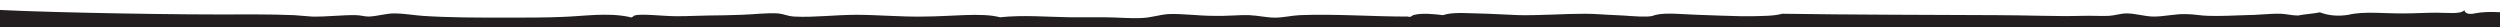
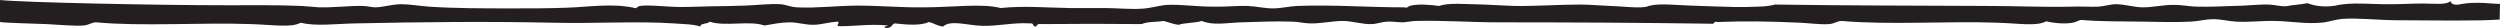
- <svg xmlns="http://www.w3.org/2000/svg" version="1.1" id="Layer_1" x="0px" y="0px" viewBox="0 0 709.2 7.6" enable-background="new 0 0 709.2 7.6" xml:space="preserve">
-   <path fill="#231F20" d="M713.2,8.2c-6.8,0.5-21.2,0.2-29.2,0.2c-5.3,0-11.2-0.7-15.7-0.4C665.8,8.2,664,9,662,9.1  c-4.5,0.4-8.4-0.4-13.2-0.5c-3.5-0.1-7.3,0.4-11,0.2c-2.2-0.1-4.3-0.7-6.6-0.7c-2.3,0-4.3,0.6-6.6,0.7c-4.1,0.2-9,0.1-13.5,0  c-6.2-0.1-12.4,0-17.9-0.5c-1.1,0.3-1.3,0.7-2.9,0.9c-2.4,0.3-5.6-0.1-7-0.5c-2.9,1.5-7.4,0.6-14.3,0.4c-14.3-0.5-30.7,0.7-44.3-0.5  c-1.7,0.1-2,0.8-3.7,0.9c-2.3,0.2-5.8-0.3-8.4-0.4c-8.9-0.4-15.6-0.5-23.4-0.2c-1.4-0.3-0.8,0.5-1.5,0.5  c-20.4-0.3-41.2-0.4-61.1-0.4c-8.1,0-16.1-0.6-23.8-0.4c-1.2,0-2.5,0.3-3.7,0.4c-1.6,0-3.2-0.3-4.8-0.2c-1.5,0.1-2.9,0.7-4.4,0.7  c-2.6,0.1-5.5-0.9-8.1-0.9c-3.2,0-6.3,0.8-9.5,0.7c-1.7,0-3.3-0.5-5.1-0.5c-4.6-0.2-10,0.1-14.6,0.2c-4.1,0.1-7.8,1-11.3-0.4  c-1.7,0.6-4.9,0.5-6.6,1.1c-1.9-0.2-2.8-0.8-4.4-1.1c-2.2,0.4-4.3,0.1-6.2,0.9c-10.2-0.1-17.8-0.1-28.5,0c-1.6-0.2-1.4,0.4-1.8,0.7  c-1.2,0-0.3-1.1-1.8-0.9c-4.6-0.3-8.9,0.8-13.5,0.7c-4.2-0.1-9.2-1.8-11.3,0.2c-1.7-0.2-2.5-0.9-4-1.3c-2.5,1.1-6.1,0.8-9.9,0.4  c-1,0.4-0.6,1.4-2.6,1.3c-0.9-0.4,0.4-0.4,0.7-0.7c-5.1-0.5-9.1,0.2-13.5,0.2c-1.8,0-0.4-0.5-0.7-1.3c-2.7,0.1-4.8,0.9-7.3,0.9  c-2.3,0-4.3-0.7-6.6-0.7c-2.5,0-4.9,0.5-7.3,0.9c-4.1-1.5-11.3,0.4-15.7-1.1c-0.3,0.7-2.8,0.4-2.6,1.4c-2.1-0.7-5-0.7-7.7-0.9  c-10.5-0.7-22.2,0.1-35.1-0.2c-18.4-0.4-37-0.2-56,0.2c-5.7,0.1-11.5,0.9-15.7-0.2c-2.9,1.5-7.7,0.6-14.3,0.4  c-14-0.5-31.4,0.7-44.3-0.5c-1.2-0.1-2.1,0.8-3.7,0.9c-2.3,0.2-6.9-0.2-10.6-0.4C6,9.3-1.2,9.2-3,8.9V2.6c6.7,0.7,44.8,1.5,64.8,1.5  c7.2,0,14.6-0.1,21.6,0.2c1.6,0.1,3.4,0.3,5.1,0.4c4.1,0.1,9-0.5,12.4-0.4c1.4,0,2.4,0.4,3.7,0.4c2.5-0.1,4.9-0.9,7.3-0.9  c2.5,0,5.3,0.5,8,0.7c7.5,0.5,15.3,0.5,24.2,0.5c5.1,0,10.5,0,15.4-0.2c6.1-0.2,12.7-1.3,19,0c0.9,0.4,1-0.2,1.5-0.4  c2-0.6,7.9,0.2,12.1,0.2c3.5,0,6.8-0.2,8.8-0.2c3,0,5.9-0.1,9.5-0.2c3.2-0.1,7.3-0.6,10.2-0.4c2.1,0.2,2.7,0.8,4.8,0.9  c5.3,0.3,11.6-0.5,17.6-0.5c5.9,0,12.4,0.6,18.7,0.5c8.2,0,16.7-1.2,22,0.2c6.5-0.7,13.3-0.1,19.8,0c3.2,0,6.5,0,9.9,0  c3.5,0,7.4,0.4,10.6,0.2c2.5-0.1,4.9-0.9,7.3-1.1c3.9-0.2,8.5,0.5,13.2,0.5c3.5,0.1,7-0.3,9.9-0.2c2.5,0.1,4.9,0.7,7.3,0.7  c2.4,0,4.7-0.6,7-0.7c10.2-0.4,20.1,0.4,30.7,0.4c0.8,0.3,1-0.2,1.5-0.4c2.2-0.7,6.2-0.3,8.4,0c3-1,7.3-0.5,12.8-0.4  c2.8,0.1,5.9,0.3,8.8,0.4c6.2,0.1,12.8-0.4,18.7-0.4c2.9,0,5.9,0.3,8.8,0.4c3,0.1,6.4,0.5,8.8,0.4c2-0.1,1.6-0.3,2.6-0.5  c2.9-0.7,8-0.1,11.7,0c4.7,0.2,9.1,0.3,12.4,0.4c1,0,2.1,0,3.3,0c2.7-0.1,5.8,0,8.4-0.7c20.2,0.3,41,0.3,60.7,0.4  c8.4,0,17,0.4,24.2,0.2c2.6-0.1,5.3,0.1,7.7,0c1.8-0.1,3.4-0.7,5.1-0.7c2.5,0,5.2,0.9,7.7,0.9c3,0,6.2-0.8,9.1-0.7  c2.2,0,4.5,0.5,6.6,0.5c3.3,0.1,6.9-0.1,10.2-0.2c3.5,0,7.2-0.5,10.2-0.4c1.8,0.1,3,0.5,4.8,0.5c1.9-0.4,4.4-0.5,6.2-0.9  c2.4,0.9,5.1,1.2,8.1,0.7c4.5-1.1,10.4-0.3,16.1-0.4c2.9,0,5.9-0.2,8.8-0.2c3.2,0,6.9,0.5,8-0.7c0.2,1.1,1.7,1.2,2.9,0.9  c4.4-0.9,9.8,0,11.3-0.1" />
+ <svg xmlns="http://www.w3.org/2000/svg" version="1.1" id="Layer_1" x="0px" y="0px" width="808.009px" height="9.032px" viewBox="-3.384 298.646 808.009 9.032" enable-background="new -3.384 298.646 808.009 9.032" xml:space="preserve">
+   <path fill="#231F20" d="M804.512,304.963c-7.67,0.564-23.914,0.227-32.938,0.227c-5.979,0-12.634-0.79-17.71-0.451  c-2.82,0.225-4.851,1.127-7.106,1.24c-5.076,0.451-9.476-0.451-14.89-0.564c-3.948-0.112-8.235,0.451-12.408,0.227  c-2.482-0.113-4.851-0.79-7.445-0.79s-4.851,0.677-7.445,0.79c-4.625,0.225-10.152,0.112-15.229,0  c-6.993-0.113-13.987,0-20.191-0.564c-1.241,0.338-1.467,0.789-3.271,1.016c-2.707,0.338-6.316-0.113-7.896-0.564  c-3.271,1.692-8.348,0.677-16.131,0.451c-16.131-0.564-34.63,0.79-49.972-0.564c-1.917,0.113-2.256,0.903-4.174,1.016  c-2.594,0.226-6.542-0.338-9.476-0.451c-10.039-0.451-17.597-0.564-26.396-0.226c-1.579-0.339-0.902,0.564-1.692,0.564  c-23.012-0.339-46.475-0.452-68.923-0.452c-9.137,0-18.161-0.676-26.847-0.451c-1.354,0-2.82,0.339-4.174,0.451  c-1.805,0-3.609-0.338-5.414-0.225c-1.692,0.112-3.271,0.789-4.964,0.789c-2.933,0.113-6.204-1.016-9.137-1.016  c-3.61,0-7.106,0.903-10.717,0.79c-1.917,0-3.723-0.563-5.753-0.563c-5.188-0.227-11.28,0.112-16.469,0.225  c-4.625,0.113-8.799,1.129-12.747-0.451c-1.917,0.678-5.527,0.564-7.445,1.241c-2.144-0.226-3.159-0.902-4.963-1.241  c-2.482,0.451-4.851,0.113-6.994,1.016c-11.506-0.112-20.079-0.112-32.149,0c-1.805-0.226-1.58,0.451-2.031,0.79  c-1.354,0-0.338-1.241-2.03-1.016c-5.189-0.339-10.04,0.902-15.229,0.79c-4.738-0.113-10.378-2.031-12.747,0.226  c-1.918-0.226-2.82-1.016-4.512-1.467c-2.82,1.241-6.881,0.902-11.167,0.451c-1.128,0.451-0.677,1.579-2.933,1.467  c-1.015-0.451,0.451-0.451,0.79-0.79c-5.753-0.563-10.265,0.226-15.228,0.226c-2.031,0-0.451-0.563-0.79-1.466  c-3.046,0.112-5.415,1.015-8.235,1.015c-2.595,0-4.851-0.79-7.445-0.79c-2.82,0-5.527,0.564-8.235,1.016  c-4.625-1.691-12.747,0.451-17.71-1.24c-0.338,0.789-3.159,0.451-2.933,1.579c-2.369-0.79-5.64-0.79-8.686-1.016  c-11.845-0.79-25.042,0.113-39.594-0.226c-20.756-0.451-41.737-0.226-63.169,0.226c-6.43,0.113-12.973,1.016-17.71-0.226  c-3.271,1.692-8.686,0.677-16.131,0.451c-15.792-0.564-35.42,0.79-49.972-0.564c-1.354-0.112-2.369,0.903-4.174,1.016  c-2.594,0.226-7.783-0.226-11.957-0.451c-4.851-0.226-12.972-0.338-15.003-0.677v-7.106c7.558,0.79,50.536,1.692,73.097,1.692  c8.122,0,16.469-0.113,24.365,0.226c1.805,0.112,3.835,0.338,5.753,0.451c4.625,0.112,10.152-0.564,13.988-0.451  c1.579,0,2.707,0.451,4.174,0.451c2.82-0.113,5.527-1.016,8.234-1.016c2.82,0,5.979,0.564,9.024,0.789  c8.46,0.564,17.259,0.564,27.298,0.564c5.753,0,11.844,0,17.372-0.226c6.881-0.226,14.326-1.466,21.433,0  c1.015,0.451,1.128-0.226,1.692-0.451c2.256-0.677,8.911,0.226,13.649,0.226c3.948,0,7.67-0.226,9.927-0.226  c3.384,0,6.655-0.112,10.716-0.226c3.61-0.113,8.234-0.677,11.506-0.451c2.369,0.226,3.046,0.902,5.415,1.016  c5.979,0.338,13.085-0.564,19.854-0.564c6.655,0,13.987,0.677,21.094,0.564c9.25,0,18.838-1.354,24.816,0.225  c7.333-0.789,15.003-0.112,22.335,0c3.61,0,7.333,0,11.167,0c3.948,0,8.348,0.451,11.958,0.227c2.82-0.113,5.527-1.016,8.234-1.241  c4.399-0.226,9.588,0.563,14.89,0.563c3.948,0.113,7.896-0.338,11.167-0.225c2.82,0.112,5.527,0.789,8.234,0.789  s5.302-0.677,7.896-0.789c11.506-0.452,22.674,0.451,34.631,0.451c0.902,0.338,1.128-0.227,1.691-0.451  c2.482-0.79,6.994-0.339,9.476,0c3.385-1.128,8.234-0.564,14.439-0.452c3.158,0.113,6.655,0.338,9.926,0.452  c6.994,0.112,14.439-0.452,21.095-0.452c3.271,0,6.655,0.338,9.927,0.452c3.384,0.112,7.219,0.563,9.927,0.451  c2.256-0.113,1.805-0.339,2.933-0.564c3.271-0.79,9.024-0.113,13.198,0c5.302,0.226,10.265,0.338,13.987,0.451  c1.128,0,2.369,0,3.723,0c3.046-0.113,6.542,0,9.476-0.79c22.786,0.338,46.249,0.338,68.472,0.452  c9.475,0,19.176,0.451,27.298,0.225c2.933-0.112,5.979,0.113,8.686,0c2.03-0.112,3.836-0.789,5.753-0.789  c2.82,0,5.866,1.016,8.687,1.016c3.384,0,6.993-0.903,10.265-0.79c2.481,0,5.076,0.563,7.445,0.563  c3.723,0.113,7.783-0.112,11.506-0.225c3.948,0,8.122-0.564,11.506-0.452c2.03,0.113,3.384,0.564,5.414,0.564  c2.144-0.451,4.964-0.564,6.994-1.015c2.707,1.015,5.753,1.354,9.137,0.79c5.076-1.241,11.732-0.338,18.162-0.451  c3.271,0,6.655-0.226,9.926-0.226c3.61,0,7.784,0.564,9.024-0.79c0.226,1.241,1.918,1.354,3.271,1.015  c4.964-1.015,11.055,0,12.747-0.113" />
</svg>
